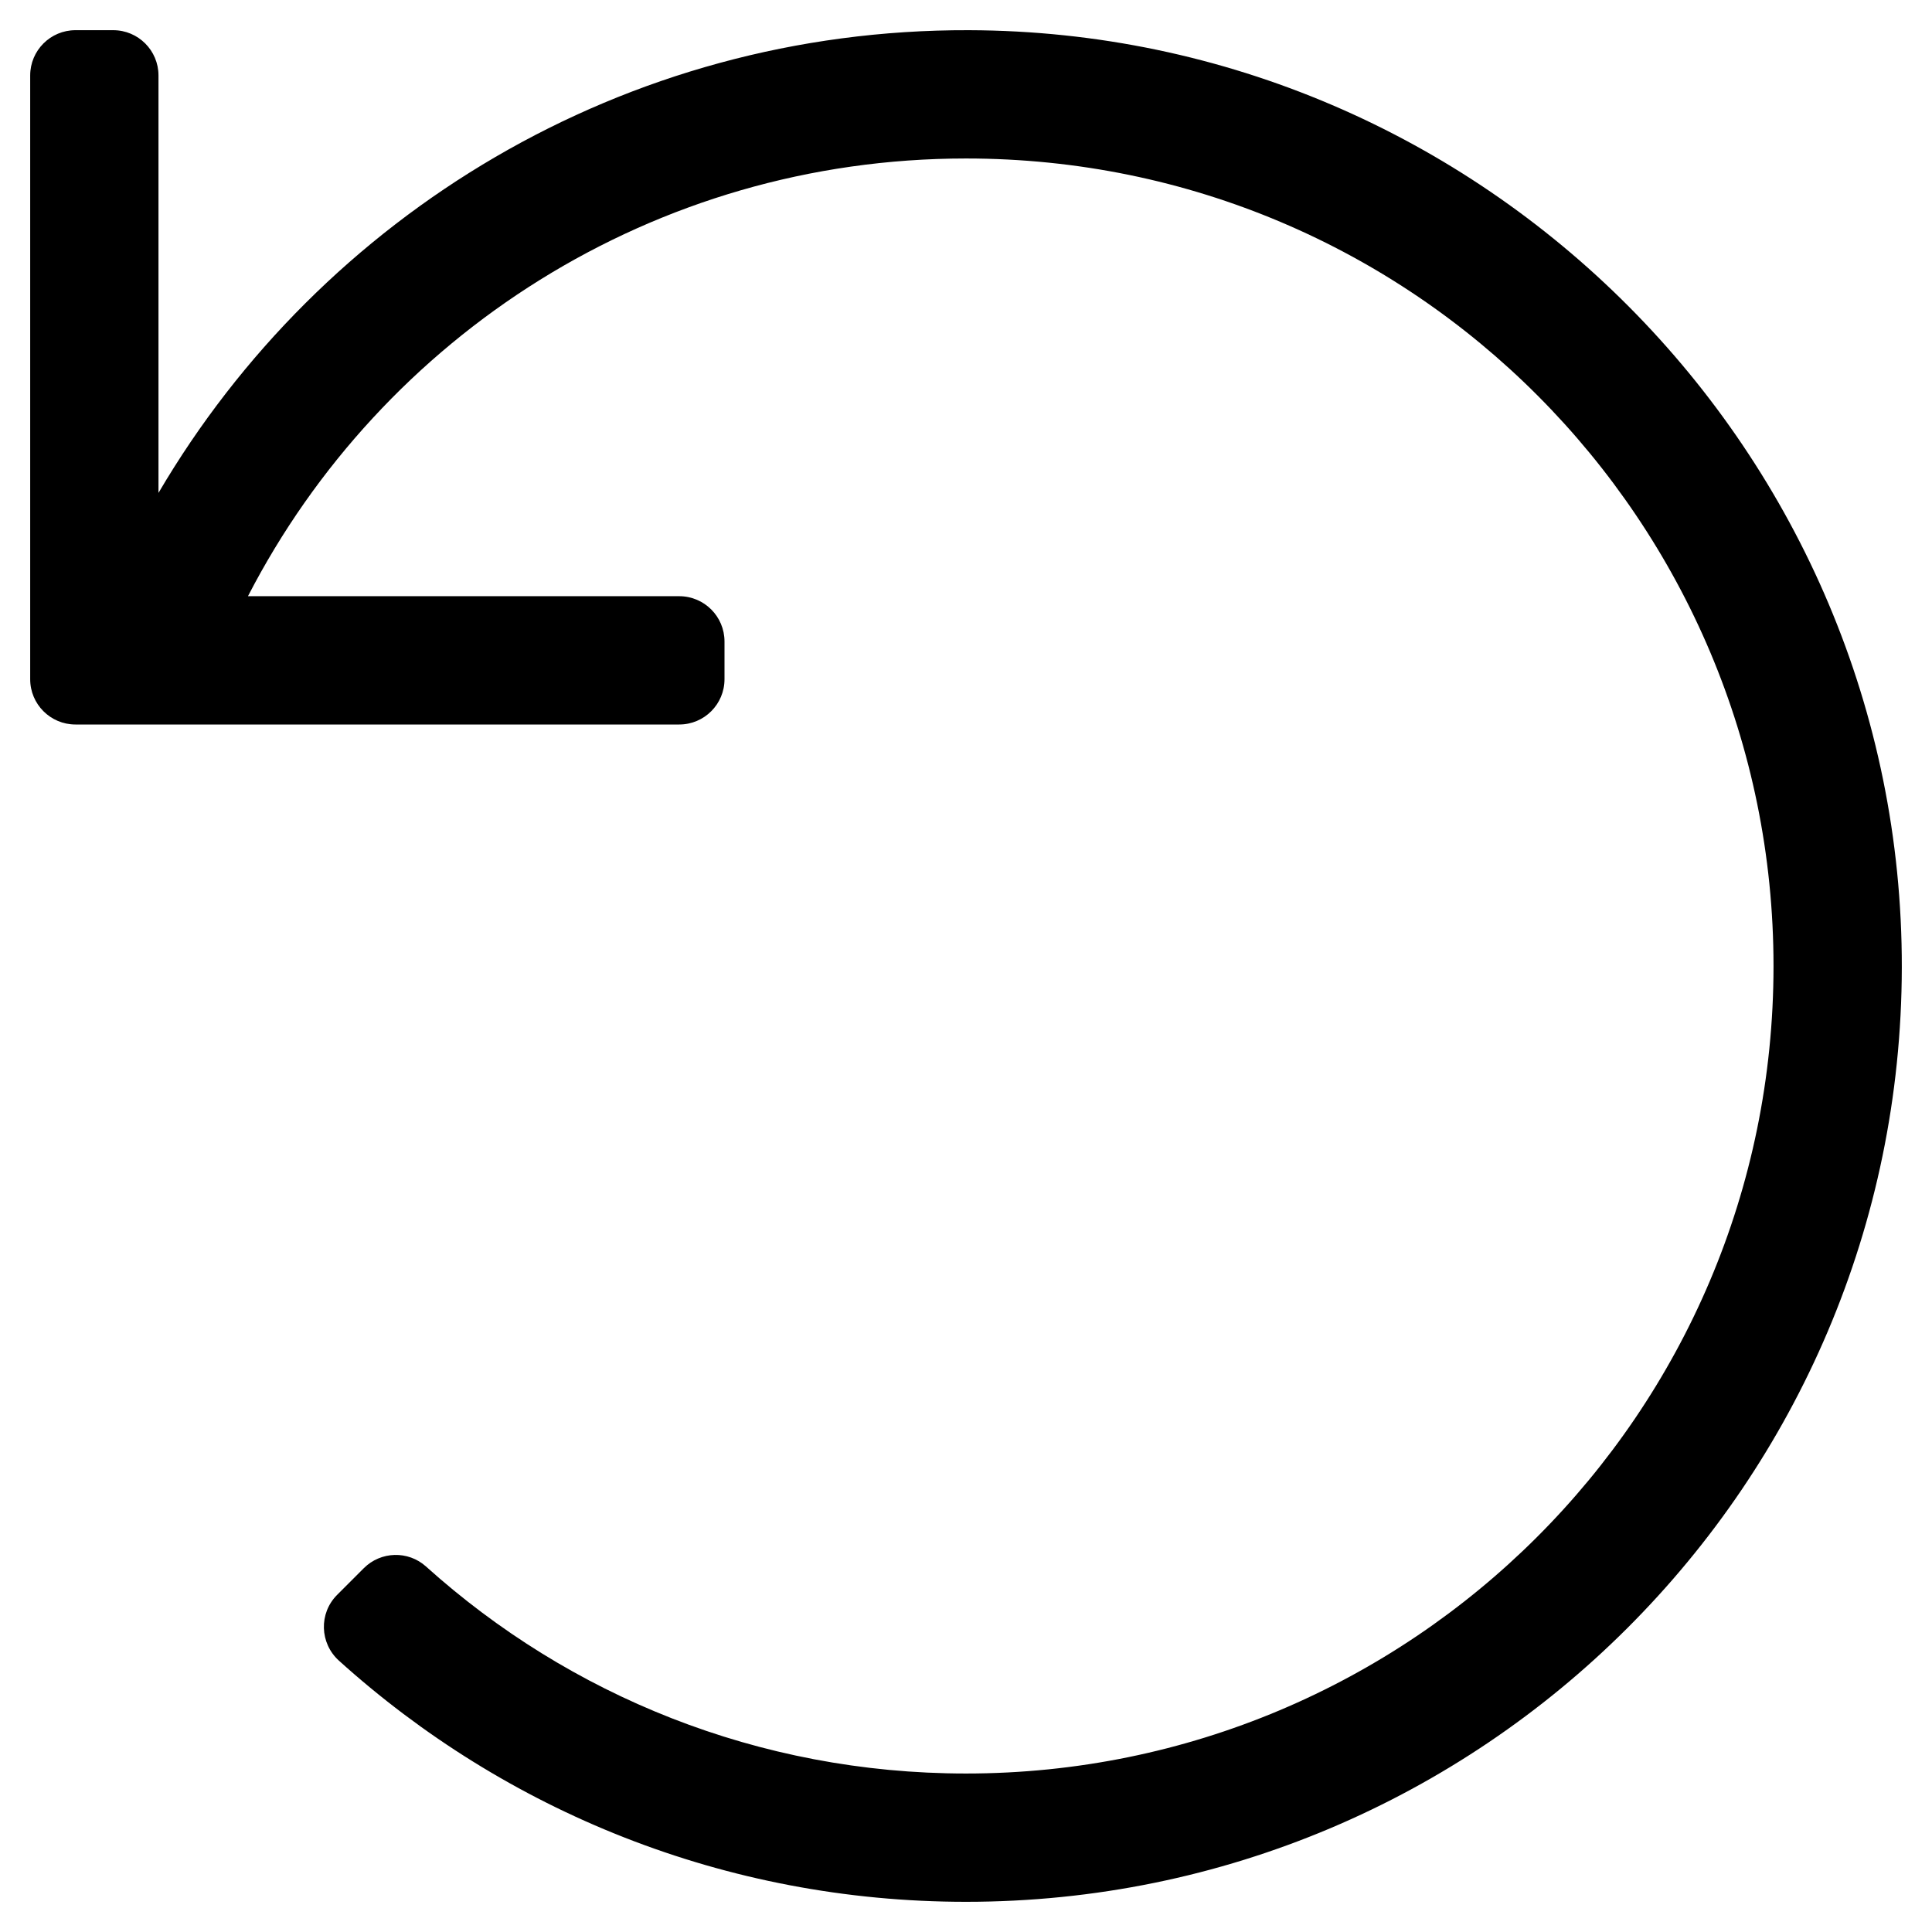
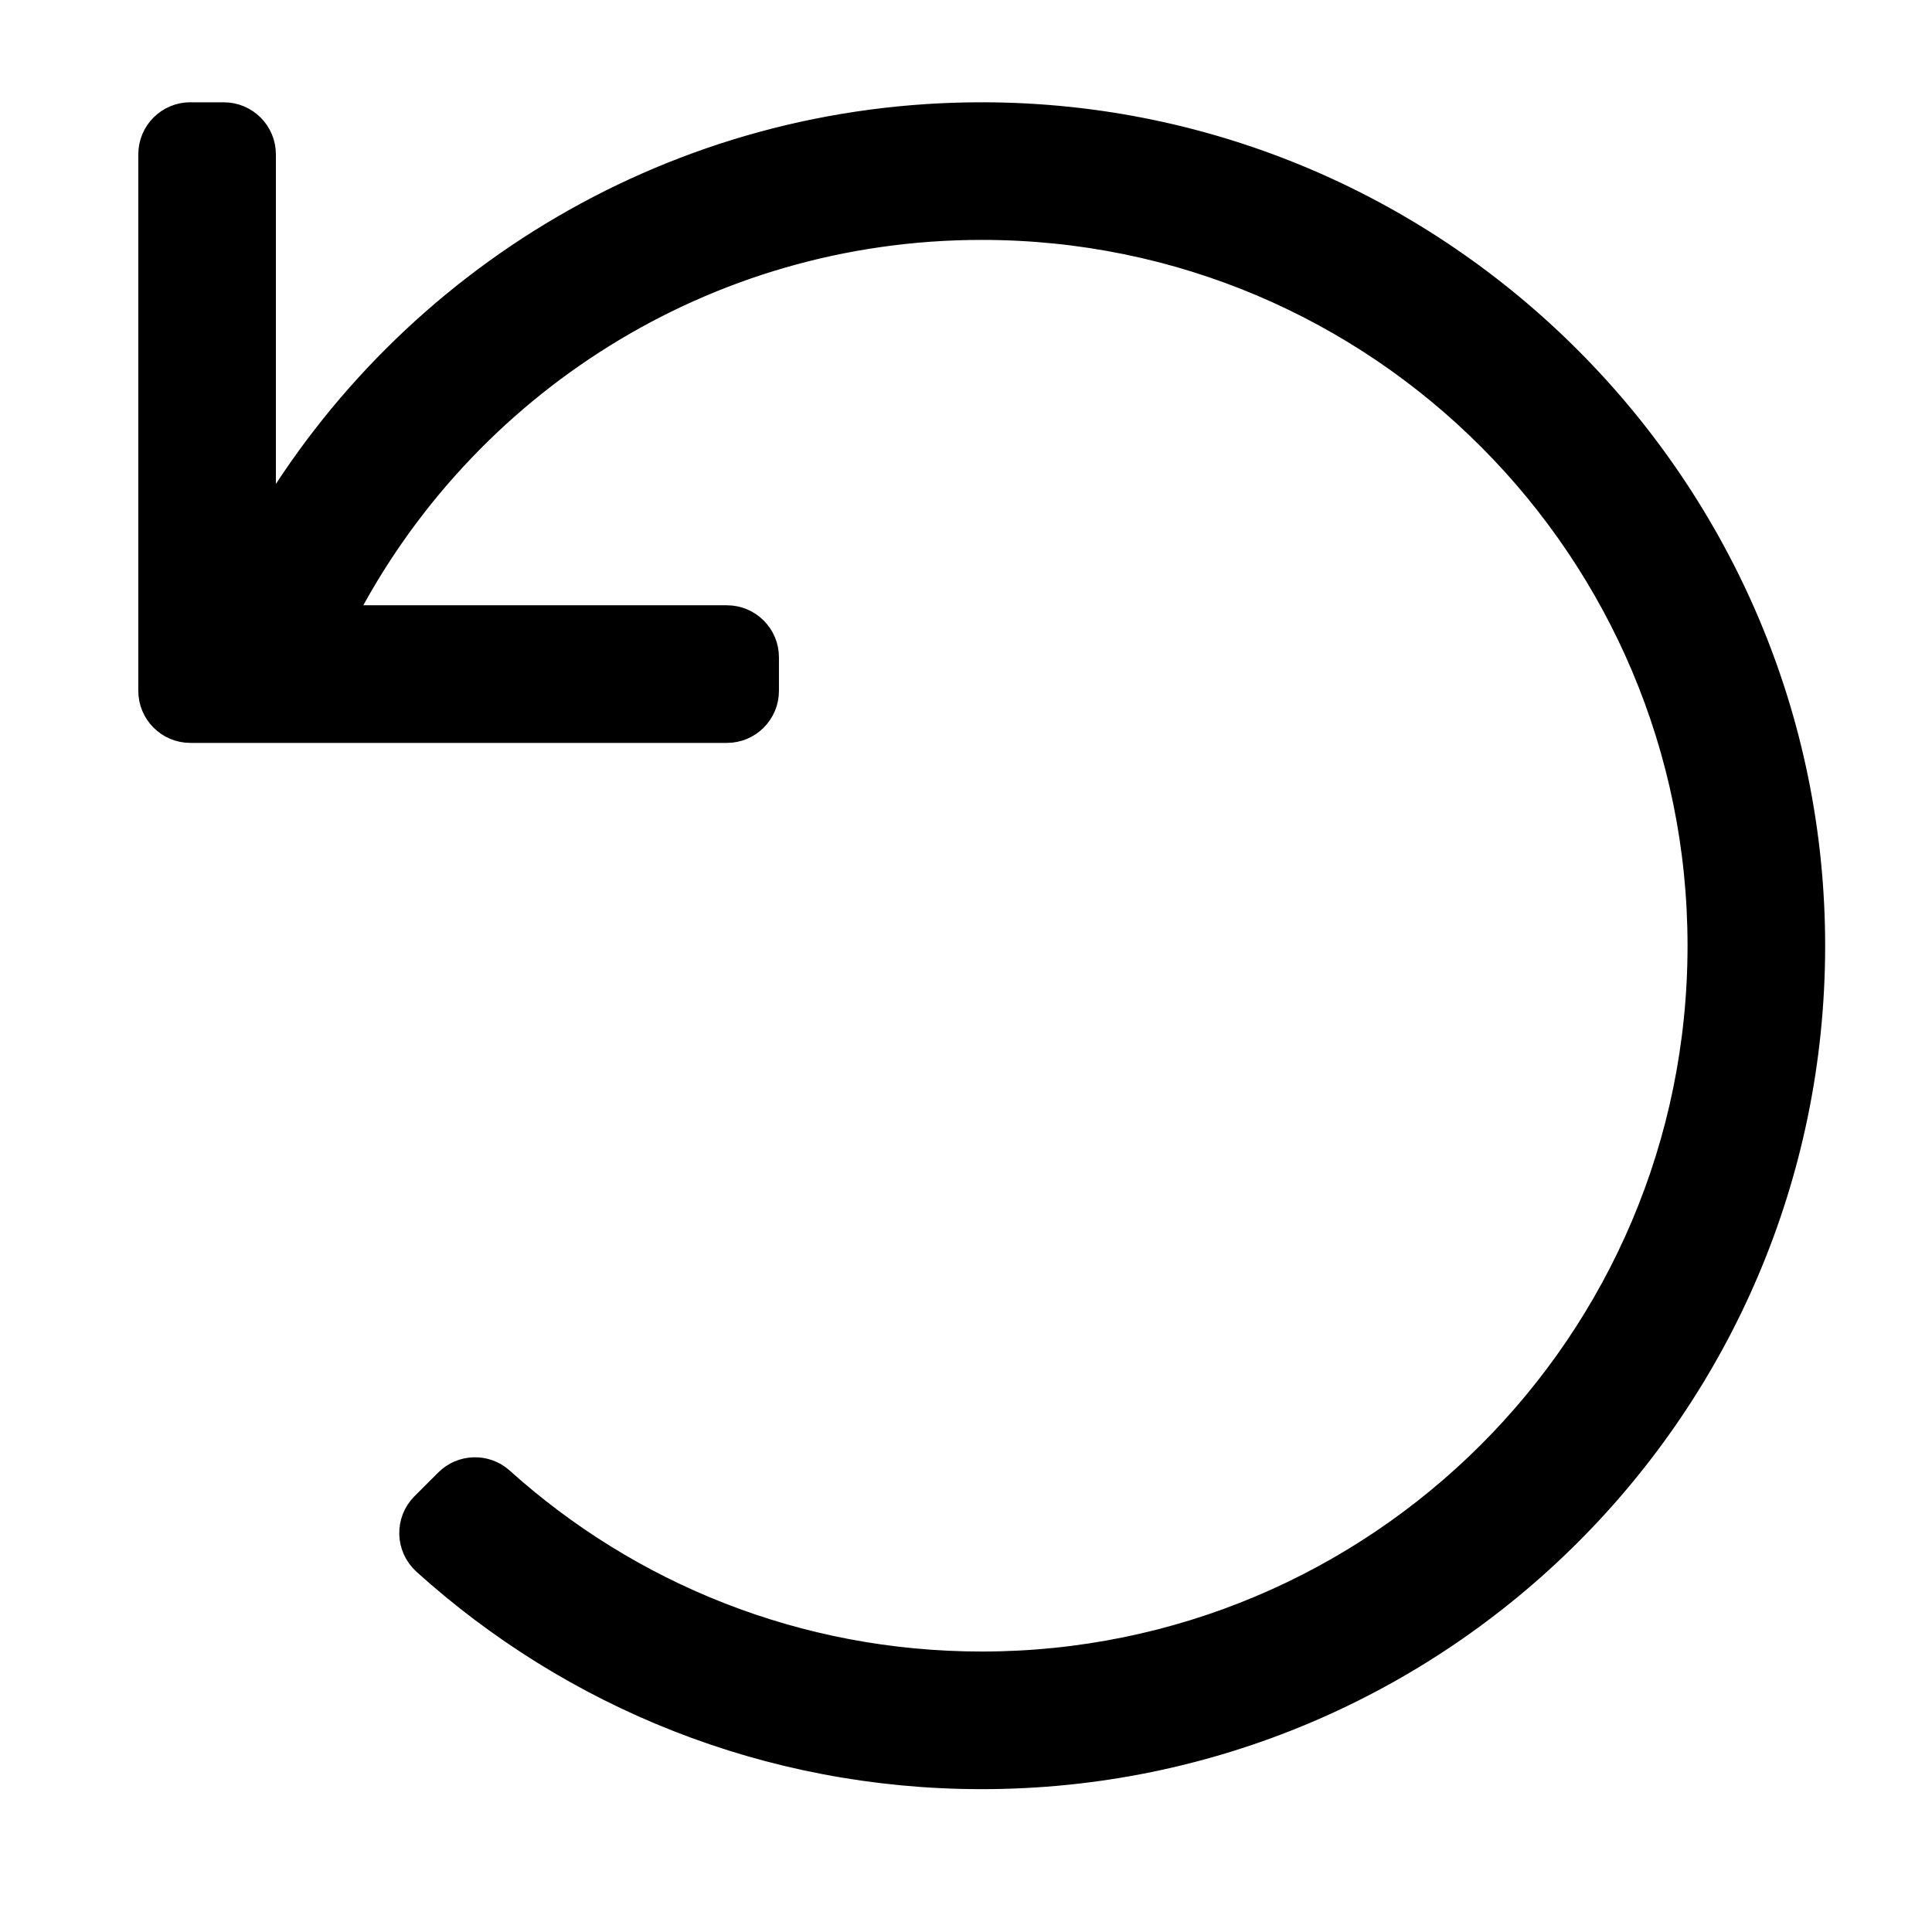
- <svg xmlns="http://www.w3.org/2000/svg" viewBox="0 0 512 512">
-   <path d="M20 8h10c6.627 0 12 5.373 12 12v110.625C85.196 57.047 165.239 7.715 256.793 8.001 393.18 8.428 504.213 120.009 504 256.396 503.786 393.181 392.834 504 256 504c-63.926 0-122.202-24.187-166.178-63.908-5.113-4.618-5.354-12.561-.482-17.433l7.069-7.069c4.503-4.503 11.749-4.714 16.482-.454C150.782 449.238 200.935 470 256 470c117.744 0 214-95.331 214-214 0-117.744-95.331-214-214-214-82.862 0-154.737 47.077-190.289 116H180c6.627 0 12 5.373 12 12v10c0 6.627-5.373 12-12 12H20c-6.627 0-12-5.373-12-12V20c0-6.627 5.373-12 12-12z" />
+ <svg xmlns="http://www.w3.org/2000/svg" width="128" height="128" version="1.1" viewBox="0 0 128 128">
+   <style type="text/css">.Invers{fill:#000000;}</style>
+   <path class="Invers" d="m12.608 7.56h2.222c1.472 0 2.666 1.194 2.666 2.666v24.577c9.597-16.346 27.381-27.307 47.721-27.244 30.301 0.095 54.97 24.885 54.922 55.186-0.048 30.39-24.698 55.009-55.098 55.009-14.203 0-27.15-5.374-36.92-14.198-1.136-1.026-1.19-2.791-0.107-3.873l1.571-1.571c1-1 2.61-1.047 3.662-0.101 8.418 7.576 19.56 12.189 31.795 12.189 26.158 0 47.544-21.18 47.544-47.544 0-26.158-21.18-47.544-47.544-47.544-18.41 0-34.379 10.459-42.275 25.771h25.392c1.472 0 2.666 1.194 2.666 2.666v2.222c0 1.472-1.194 2.666-2.666 2.666h-35.548c-1.472 7e-5 -2.666-1.194-2.666-2.666v-35.548c0-1.472 1.194-2.666 2.666-2.666z" style="stroke-linejoin:round;stroke-width:1.564;stroke:#000" />
</svg>
